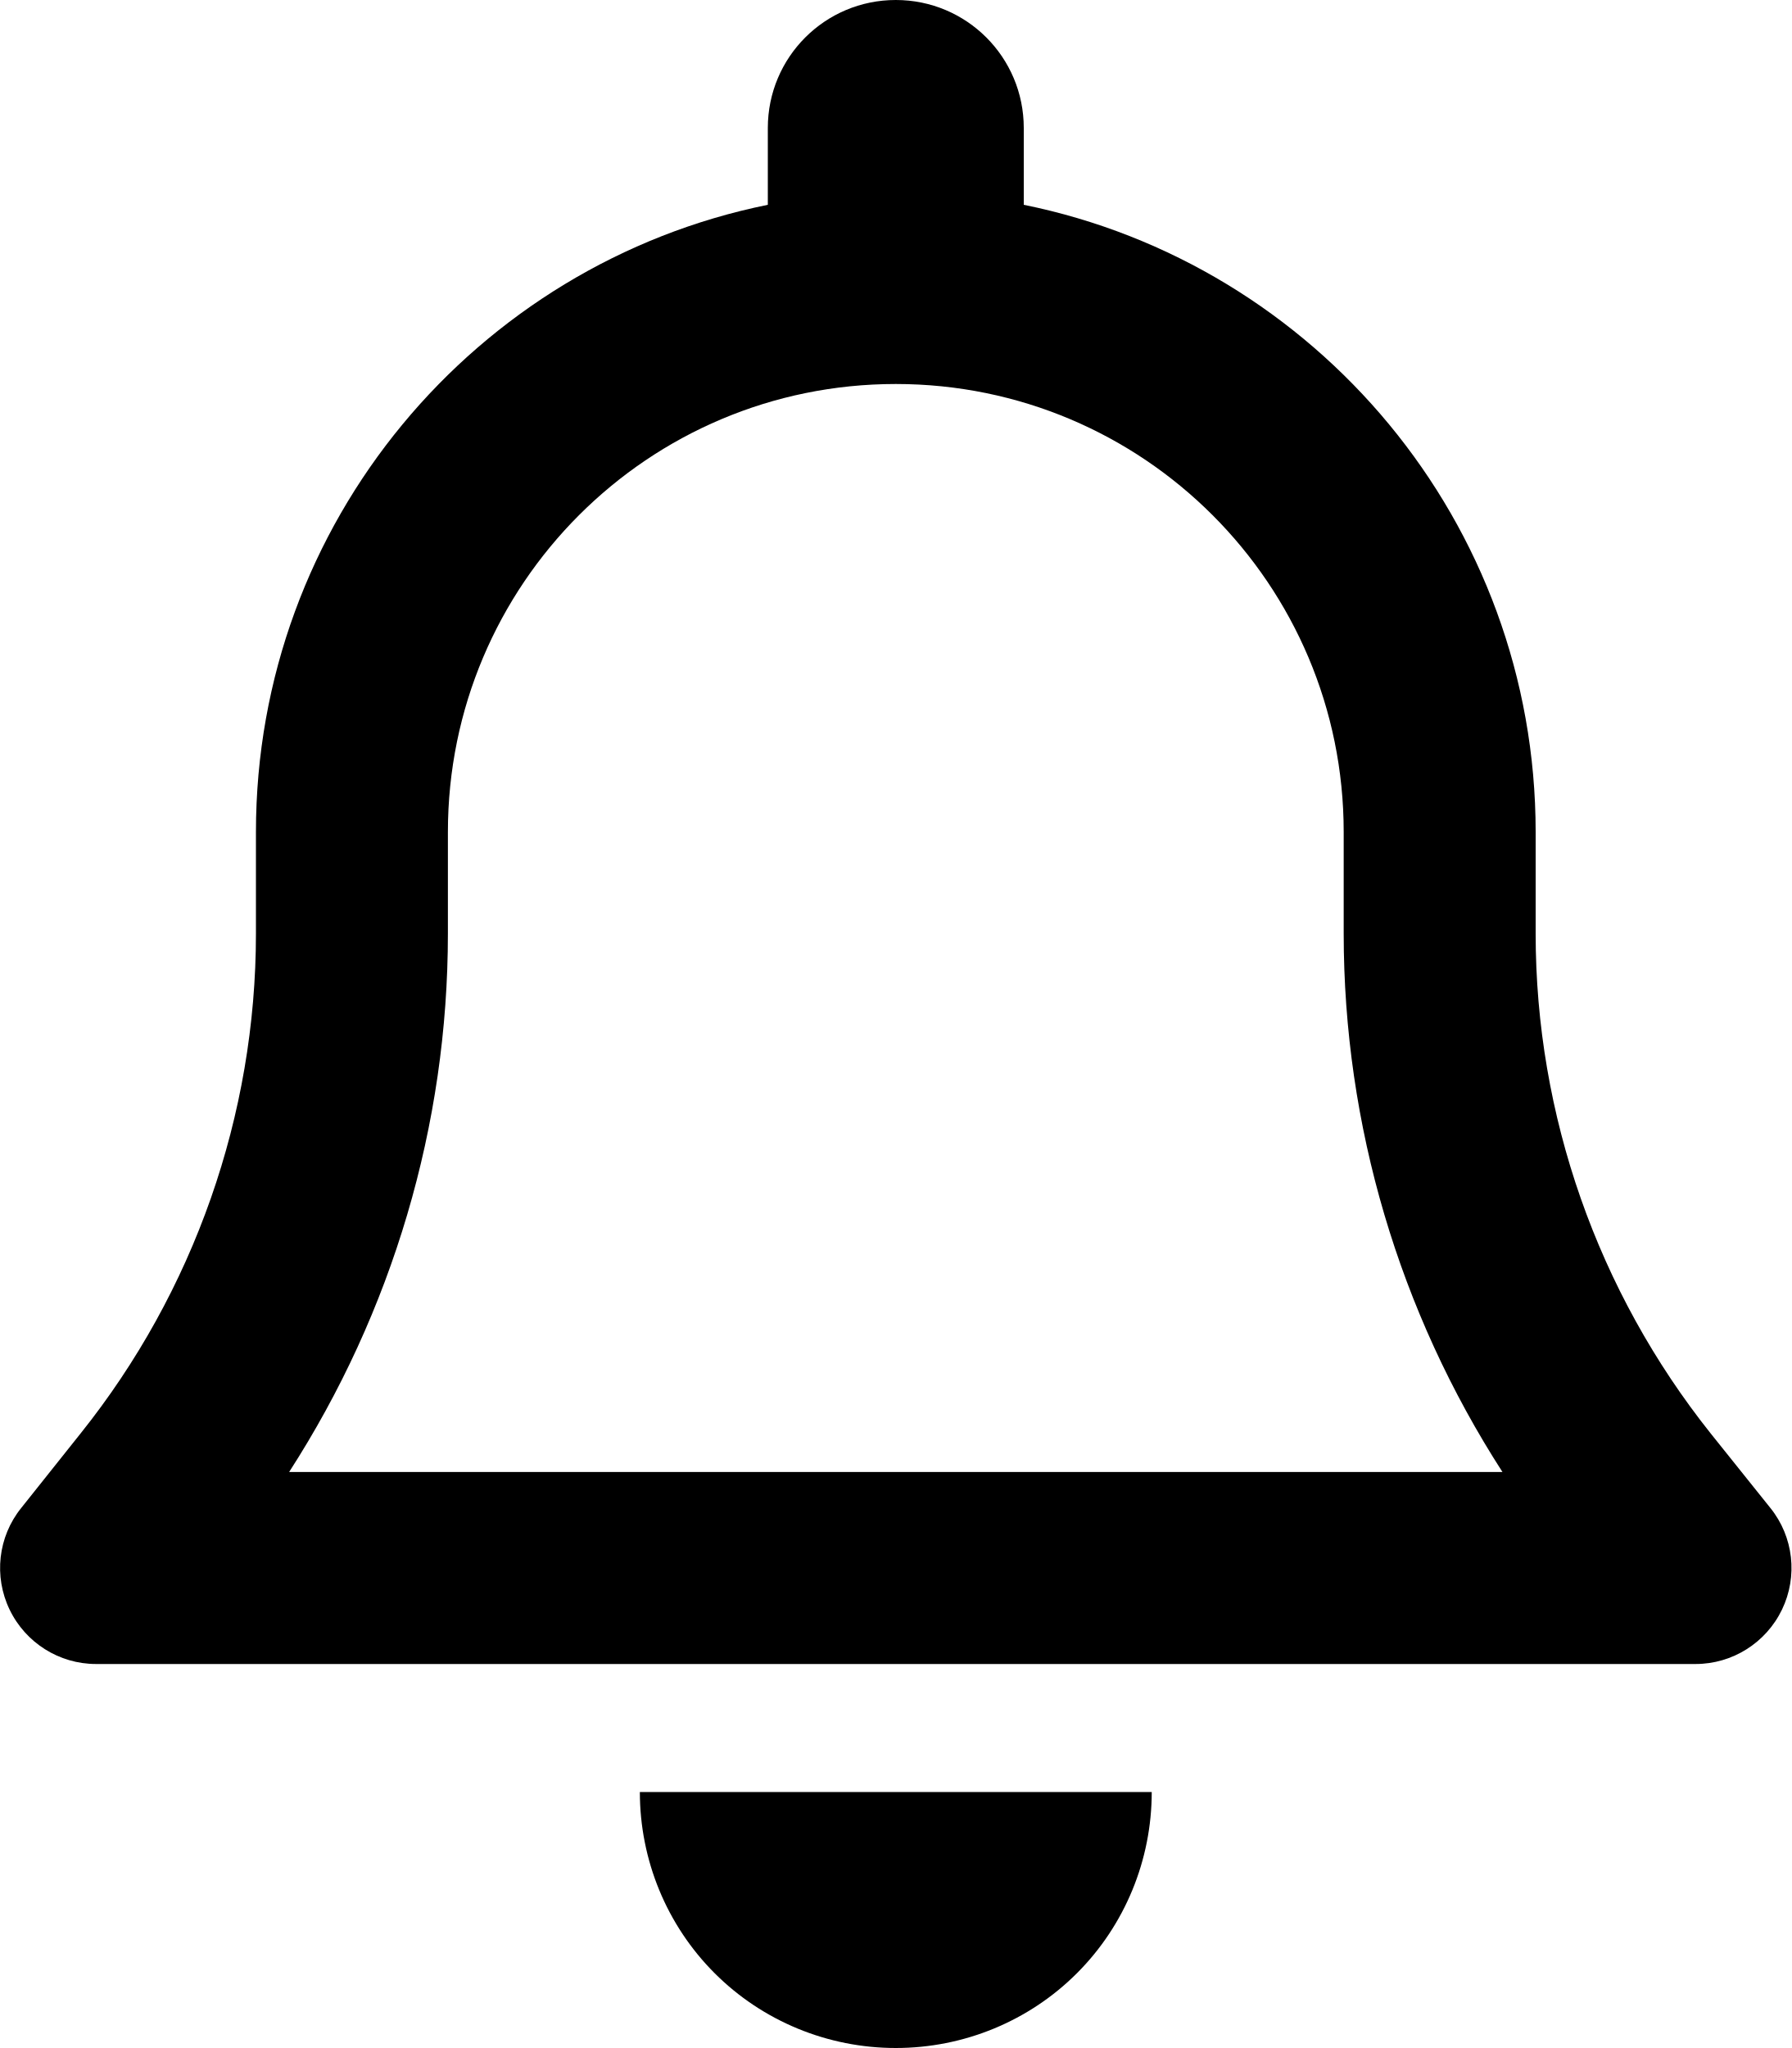
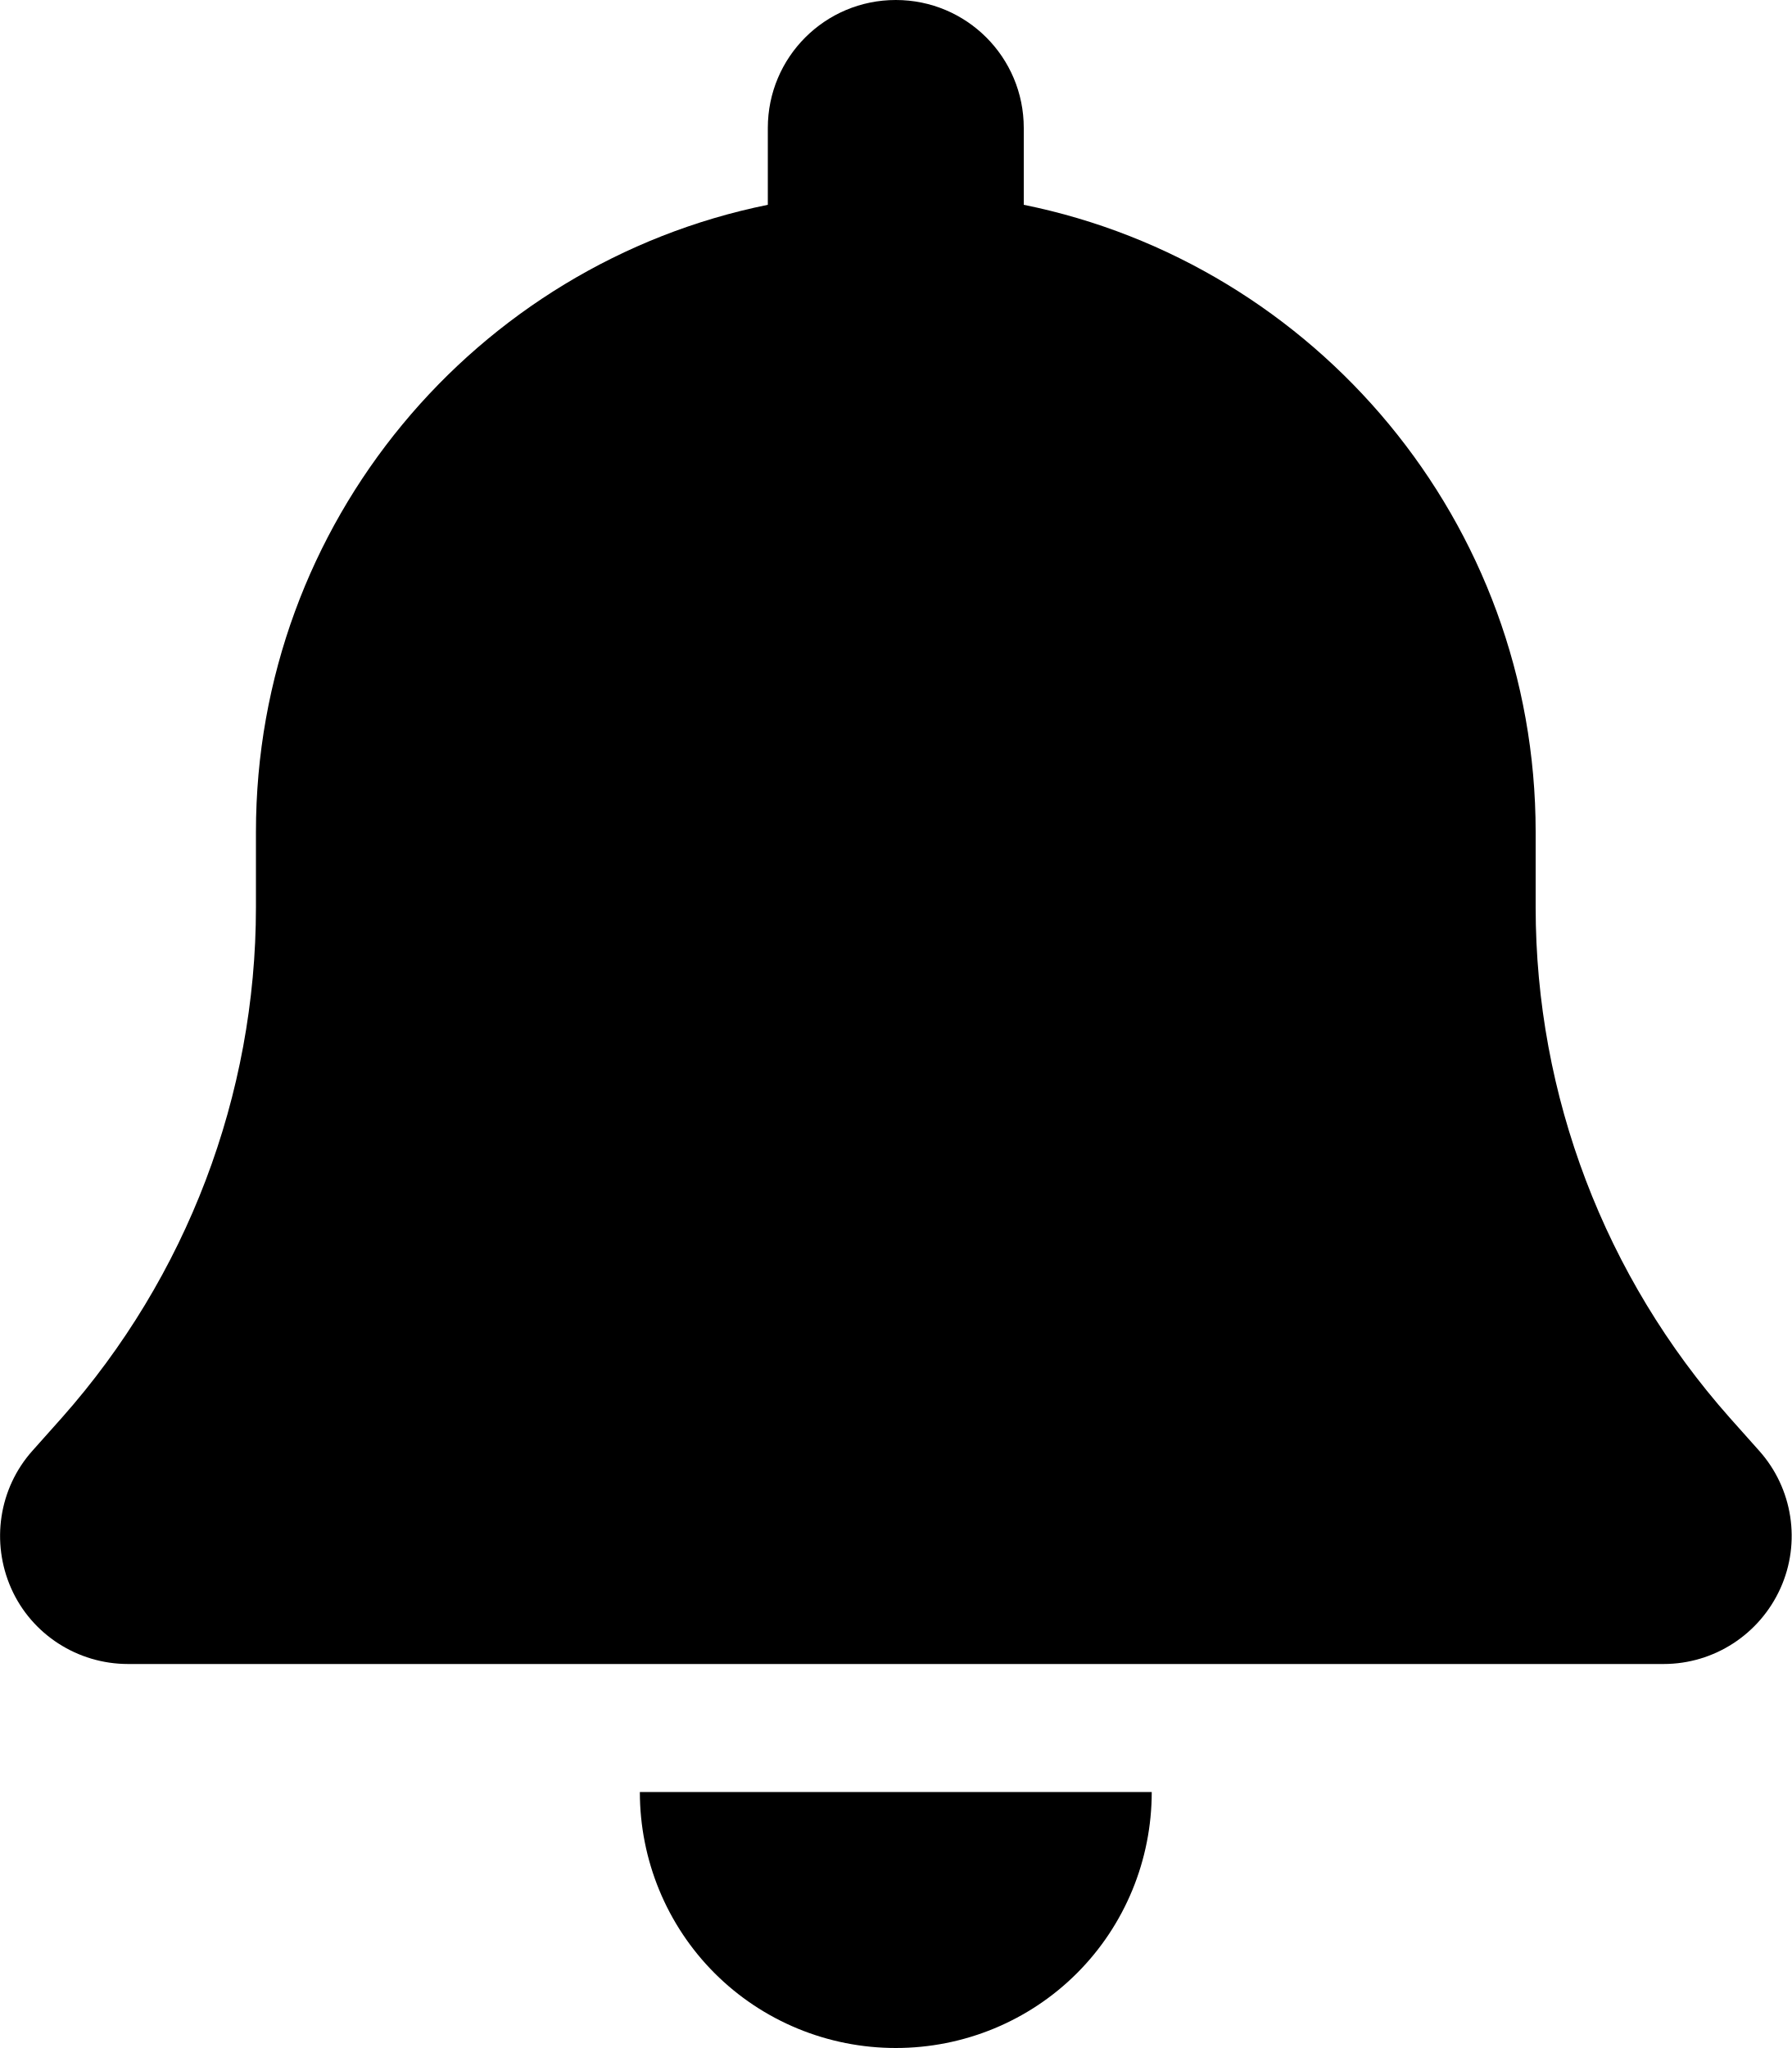
<svg xmlns="http://www.w3.org/2000/svg" viewBox="0 0 448 512">
-   <path d="M224 0c-17.7 0-32 14.3-32 32V51.2C119 66 64 130.6 64 208v25.4c0 45.4-15.5 89.5-43.8 124.9L5.3 377c-5.8 7.2-6.9 17.1-2.9 25.4S14.8 416 24 416H424c9.2 0 17.6-5.3 21.6-13.6s2.9-18.2-2.9-25.4l-14.9-18.6C399.5 322.9 384 278.8 384 233.4V208c0-77.4-55-142-128-156.8V32c0-17.7-14.3-32-32-32zm0 96c61.9 0 112 50.1 112 112v25.4c0 47.9 13.9 94.6 39.7 134.6H72.3C98.1 328 112 281.3 112 233.4V208c0-61.9 50.1-112 112-112zm64 352H224 160c0 17 6.7 33.3 18.7 45.3s28.3 18.7 45.3 18.7s33.3-6.7 45.3-18.7s18.7-28.3 18.7-45.3z" />
+   <path d="M224 0c-17.7 0-32 14.3-32 32V51.2C119 66 64 130.6 64 208v18.8c0 47-17.3 92.4-48.5 127.6l-7.4 8.3c-8.4 9.4-10.4 22.9-5.3 34.4S19.4 416 32 416H416c12.6 0 24-7.4 29.2-18.9s3.1-25-5.3-34.4l-7.4-8.3C401.3 319.2 384 273.9 384 226.8V208c0-77.4-55-142-128-156.8V32c0-17.7-14.3-32-32-32zm45.3 493.3c12-12 18.7-28.3 18.7-45.3H224 160c0 17 6.7 33.3 18.7 45.3s28.3 18.7 45.3 18.7s33.3-6.7 45.3-18.7z" />
</svg>
